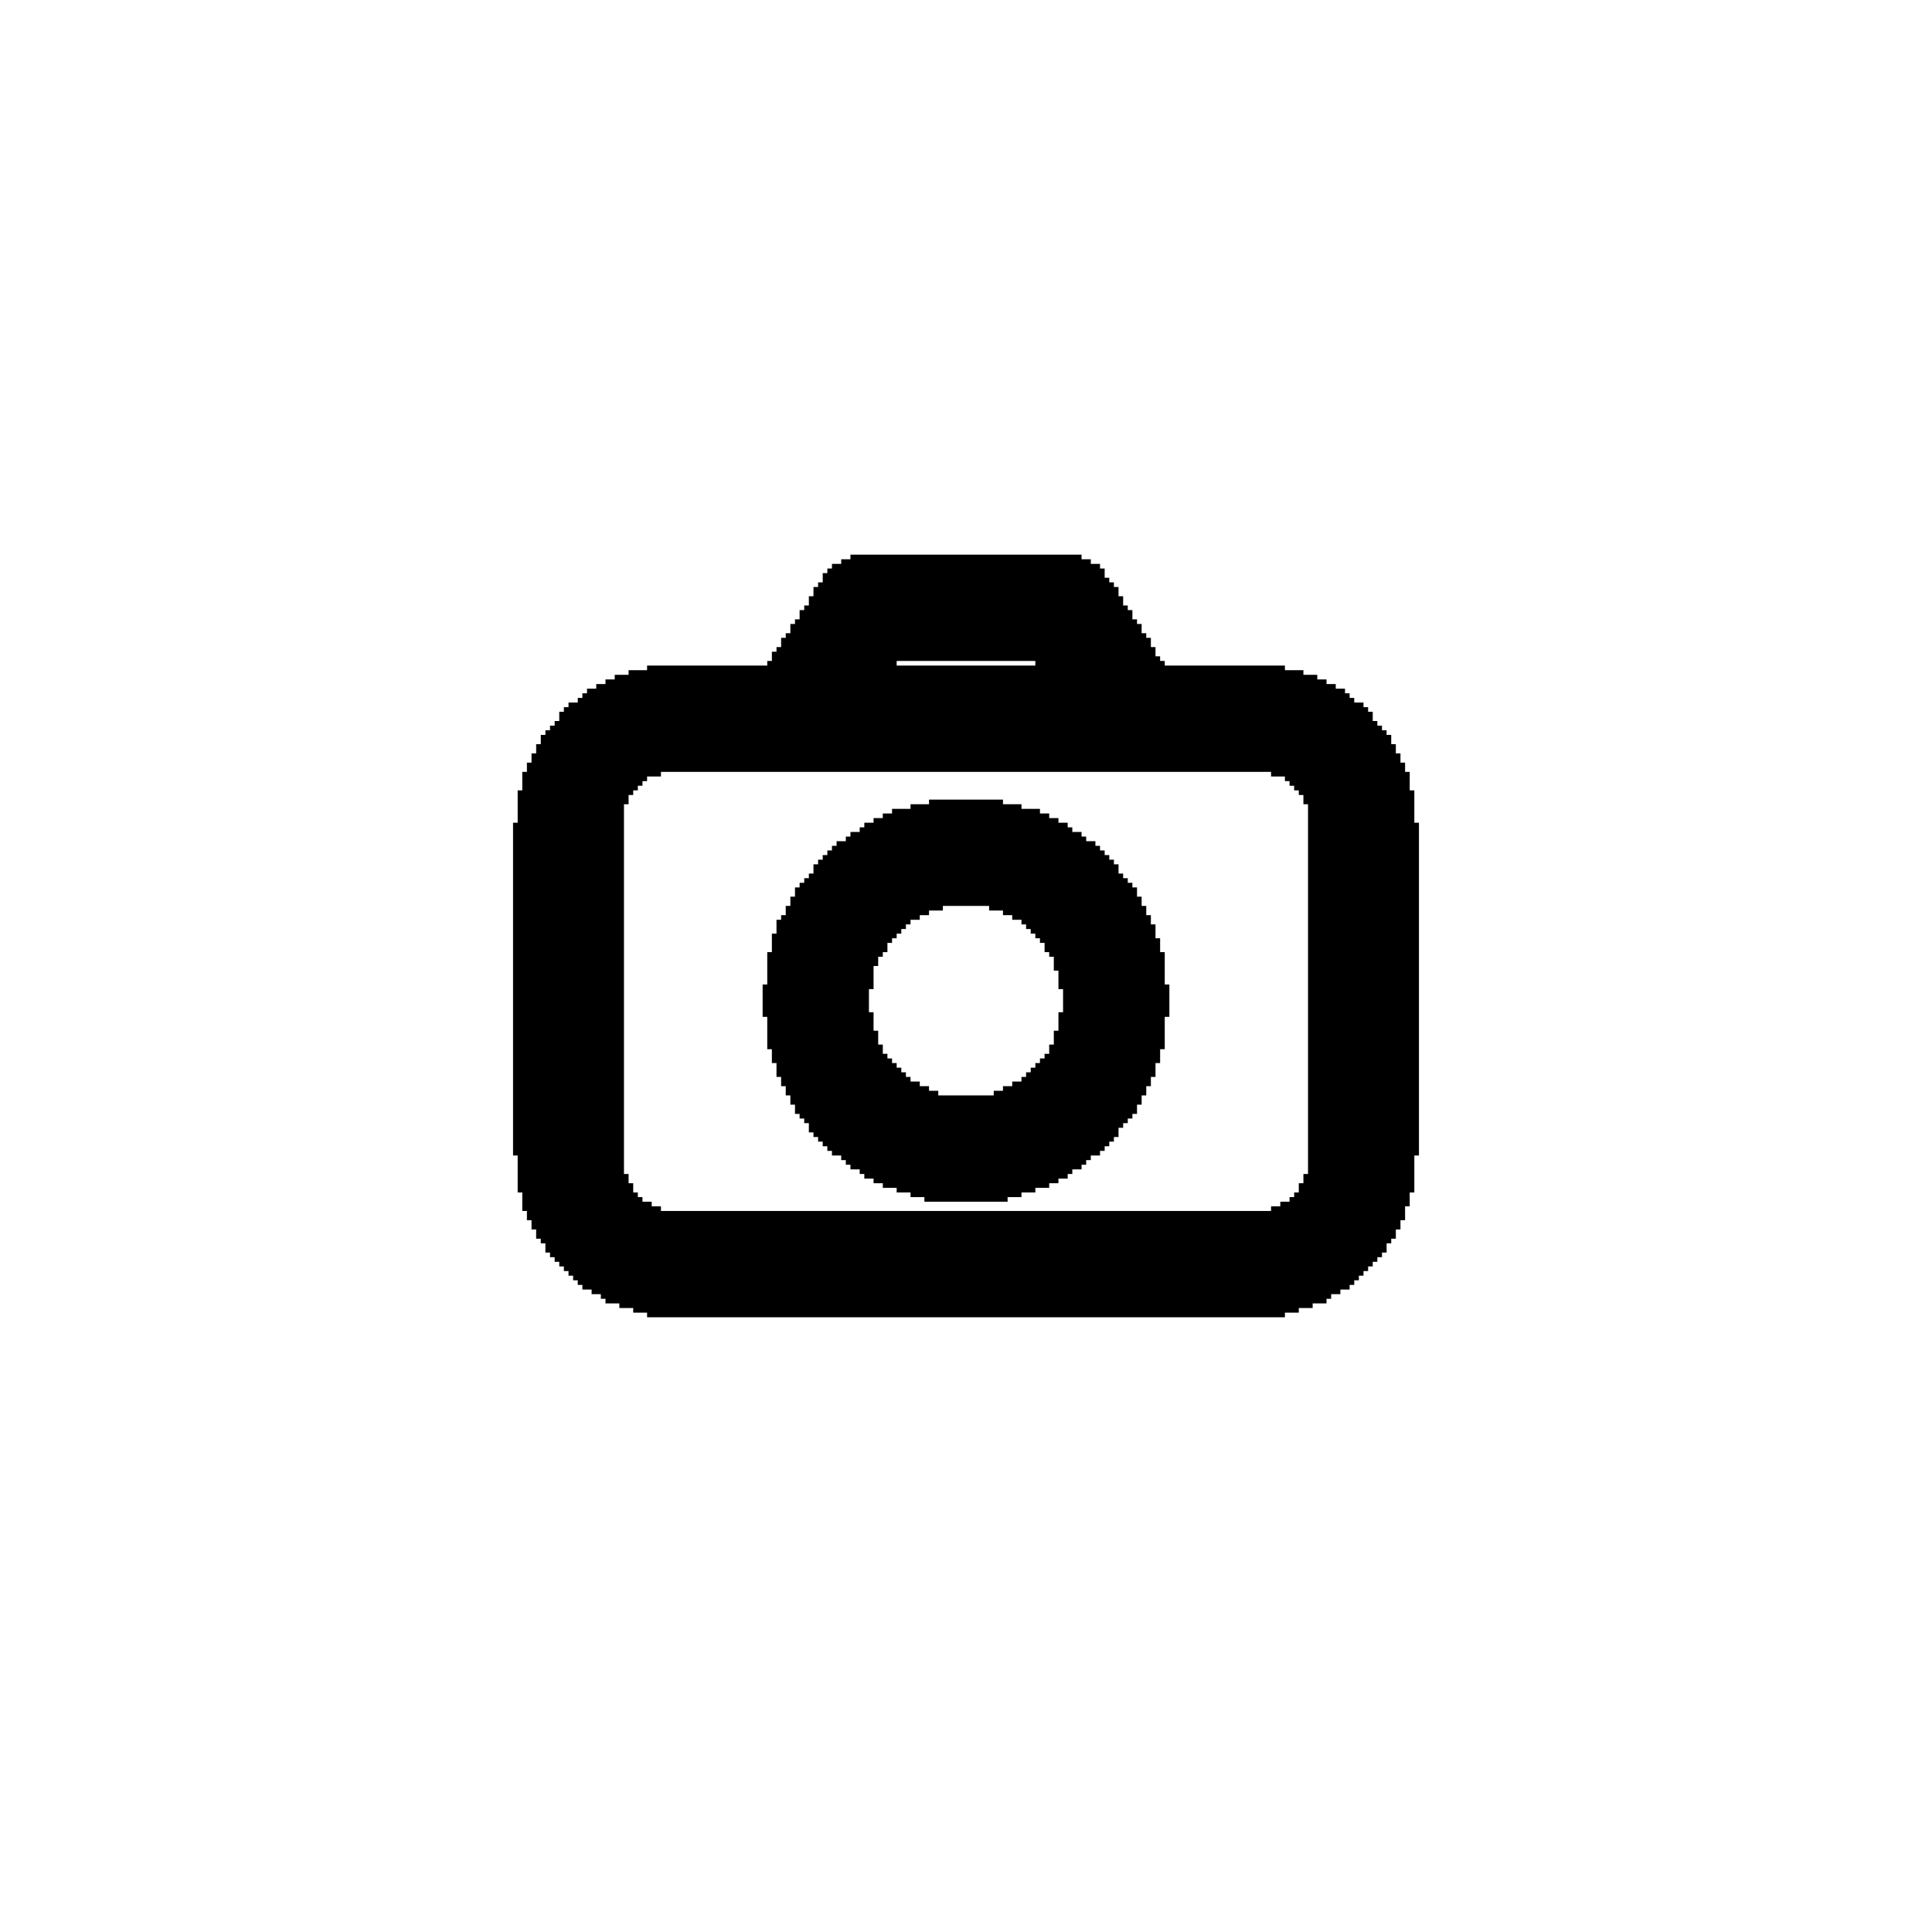
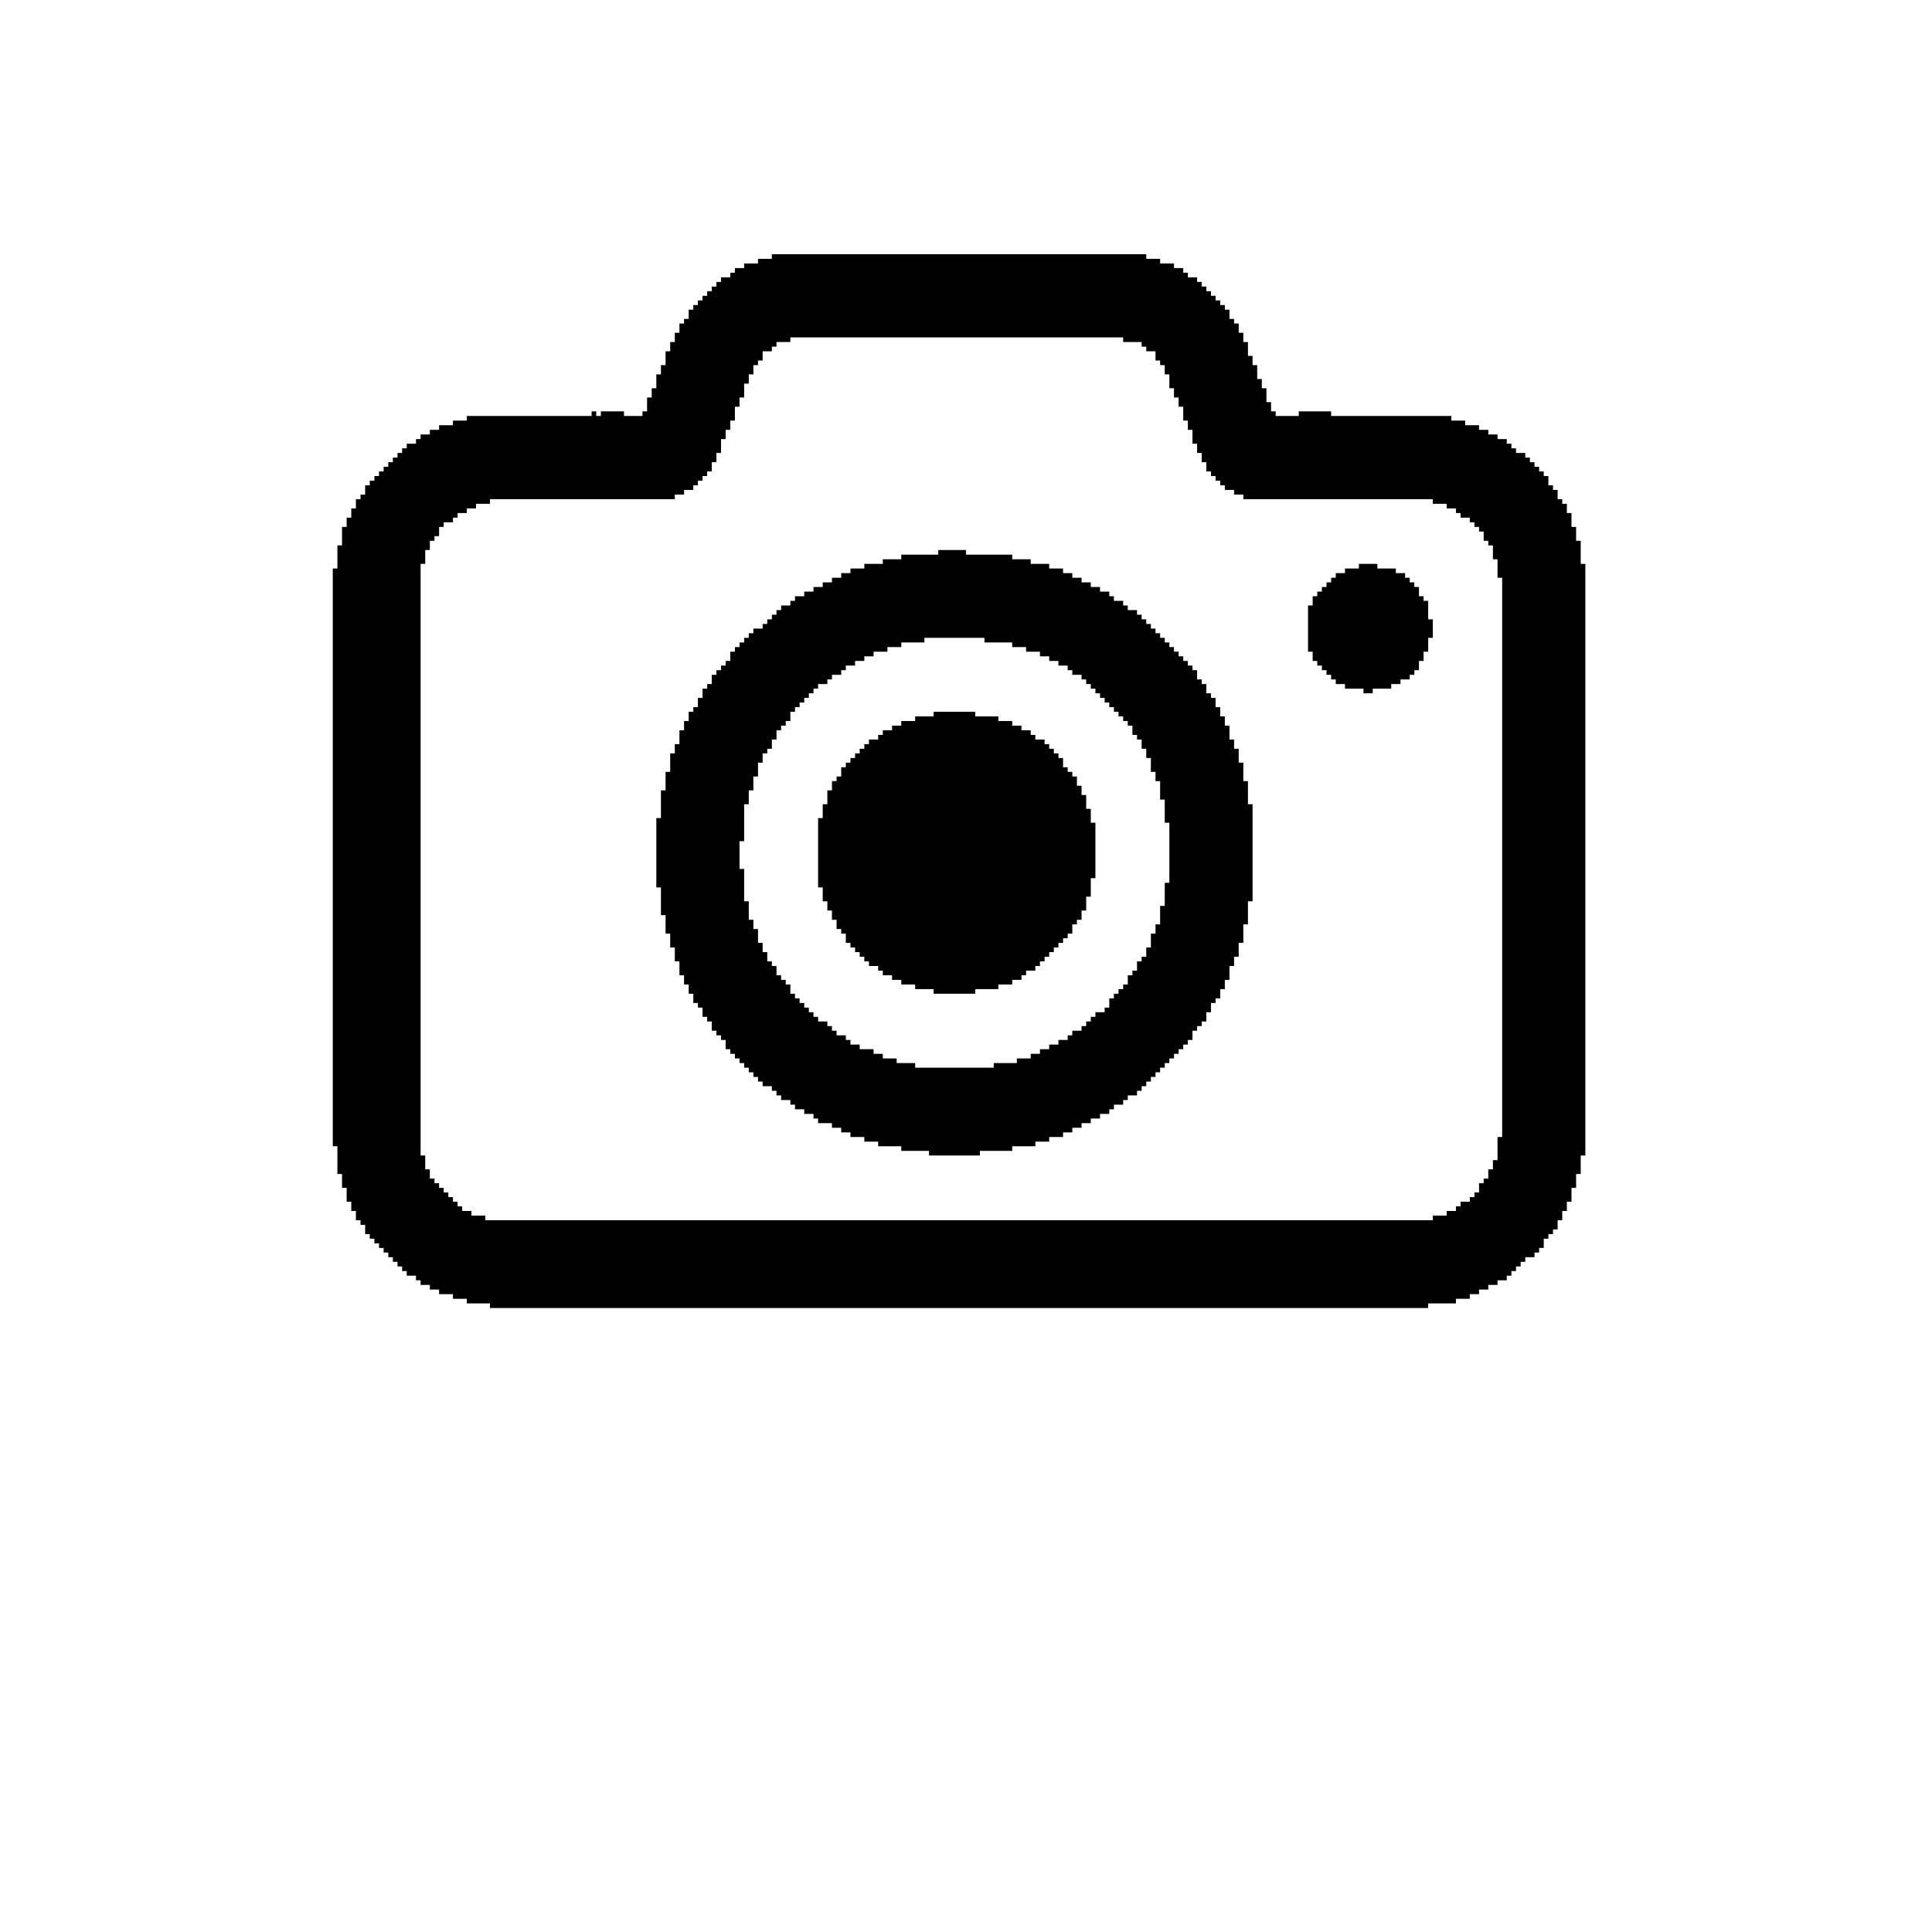
<svg xmlns="http://www.w3.org/2000/svg" viewBox="0 0 418 418">
-   <path fill="currentColor" stroke="none" fill-rule="evenodd" d="M184 120H234V121H184ZM182 121H236V122H182ZM180 122H238V123H180ZM179 123H239V124H179ZM178 124H239V125H178ZM178 125H240V126H178ZM177 126H241V127H177ZM176 127H242V129H176ZM175 129H243V131H175ZM174 131H244V132H174ZM173 132H245V134H173ZM172 134H246V135H172ZM171 135H247V137H171ZM170 137H248V138H170ZM169 138H249V140H169ZM168 140H250V141H168ZM167 141H250V142H167ZM167 142H251V143H167ZM166 143H194V144H166ZM224 143H252V144H224ZM140 144H278V145H140ZM136 145H282V146H136ZM133 146H285V147H133ZM131 147H287V148H131ZM129 148H289V149H129ZM127 149H291V150H127ZM126 150H292V151H126ZM125 151H293V152H125ZM123 152H295V153H123ZM122 153H296V154H122ZM121 154H297V156H121ZM120 156H298V157H120ZM119 157H299V158H119ZM118 158H300V159H118ZM117 159H301V161H117ZM116 161H302V163H116ZM115 163H303V165H115ZM114 165H304V167H114ZM113 167H143V168H113ZM275 167H305V168H275ZM113 168H140V169H113ZM278 168H305V169H278ZM113 169H139V170H113ZM279 169H305V170H279ZM113 170H138V171H113ZM280 170H305V171H280ZM112 171H137V172H112ZM281 171H306V172H281ZM112 172H136V174H112ZM201 173H217V174H201ZM282 172H306V174H282ZM197 174H221V175H197ZM193 175H225V176H193ZM191 176H227V177H191ZM112 174H135V178H112ZM189 177H229V178H189ZM283 174H306V178H283ZM187 178H231V179H187ZM186 179H232V180H186ZM184 180H234V181H184ZM183 181H235V182H183ZM181 182H237V183H181ZM180 183H238V184H180ZM179 184H239V185H179ZM178 185H240V186H178ZM177 186H241V187H177ZM176 187H242V189H176ZM175 189H243V190H175ZM174 190H244V191H174ZM173 191H245V192H173ZM172 192H246V194H172ZM171 194H247V196H171ZM170 196H204V197H170ZM214 196H248V197H214ZM170 197H201V198H170ZM217 197H248V198H217ZM169 198H199V199H169ZM219 198H249V199H219ZM168 199H197V200H168ZM221 199H249V200H221ZM168 200H196V201H168ZM222 200H250V201H222ZM168 201H195V202H168ZM223 201H250V202H223ZM167 202H194V203H167ZM224 202H250V203H224ZM167 203H193V204H167ZM225 203H251V204H225ZM167 204H192V206H167ZM226 204H251V206H226ZM166 206H191V207H166ZM227 206H252V207H227ZM166 207H190V209H166ZM228 207H252V210H228ZM166 209H189V213H166ZM229 210H252V213H229ZM165 213H189V214H165ZM229 213H253V214H229ZM165 214H188V219H165ZM230 214H253V219H230ZM165 219H189V220H165ZM229 219H253V220H229ZM166 220H189V223H166ZM229 220H252V223H229ZM166 223H190V226H166ZM228 223H252V226H228ZM166 226H191V227H166ZM227 226H252V227H227ZM167 227H191V228H167ZM227 227H251V228H227ZM167 228H192V229H167ZM226 228H251V229H226ZM167 229H193V230H167ZM225 229H251V230H225ZM168 230H194V231H168ZM224 230H250V231H224ZM168 231H195V232H168ZM223 231H250V232H223ZM168 232H196V233H168ZM222 232H250V233H222ZM169 233H197V234H169ZM221 233H249V234H221ZM169 234H199V235H169ZM219 234H249V235H219ZM170 235H201V236H170ZM217 235H248V236H217ZM170 236H203V237H170ZM215 236H248V237H215ZM171 237H247V239H171ZM172 239H246V241H172ZM173 241H245V242H173ZM174 242H244V243H174ZM175 243H243V244H175ZM175 244H242V245H175ZM176 245H242V246H176ZM177 246H241V247H177ZM178 247H240V248H178ZM179 248H239V249H179ZM111 178H135V250H111ZM180 249H238V250H180ZM283 178H307V250H283ZM182 250H236V251H182ZM183 251H235V252H183ZM184 252H234V253H184ZM112 250H135V254H112ZM186 253H232V254H186ZM283 250H306V254H283ZM187 254H231V255H187ZM112 254H136V256H112ZM189 255H229V256H189ZM282 254H306V256H282ZM191 256H227V257H191ZM112 256H137V258H112ZM194 257H224V258H194ZM281 256H306V258H281ZM113 258H138V259H113ZM197 258H221V259H197ZM280 258H305V259H280ZM113 259H139V260H113ZM200 259H218V260H200ZM279 259H305V260H279ZM113 260H141V261H113ZM277 260H305V261H277ZM113 261H143V262H113ZM275 261H304V262H275ZM114 262H304V264H114ZM115 264H303V266H115ZM116 266H302V268H116ZM117 268H301V269H117ZM118 269H300V271H118ZM119 271H299V272H119ZM120 272H298V273H120ZM121 273H297V274H121ZM122 274H296V275H122ZM123 275H295V276H123ZM124 276H294V277H124ZM125 277H293V278H125ZM126 278H292V279H126ZM128 279H290V280H128ZM130 280H288V281H130ZM131 281H287V282H131ZM134 282H284V283H134ZM137 283H281V284H137ZM140 284H278V285H140Z" />
+   <path fill="currentColor" stroke="none" fill-rule="evenodd" d="M167 55H248V56H167ZM164 56H251V57H164ZM161 57H254V58H161ZM159 58H256V59H159ZM158 59H257V60H158ZM156 60H259V61H156ZM155 61H260V62H155ZM154 62H261V63H154ZM153 63H262V64H153ZM152 64H263V65H152ZM151 65H264V66H151ZM150 66H265V67H150ZM149 67H266V69H149ZM148 69H267V70H148ZM147 70H268V72H147ZM146 72H269V73H146ZM146 73H171V74H146ZM243 73H269V74H243ZM145 74H168V75H145ZM247 74H270V75H247ZM145 75H167V76H145ZM248 75H270V76H248ZM250 76H270V77H250ZM144 76H165V78H144ZM250 77H271V78H250ZM144 78H164V79H144ZM251 78H271V79H251ZM143 79H163V81H143ZM252 79H272V81H252ZM253 81H272V82H253ZM142 81H162V83H142ZM142 83H161V84H142ZM253 82H273V84H253ZM141 84H161V86H141ZM254 84H274V86H254ZM255 86H274V87H255ZM140 86H160V88H140ZM255 87H275V88H255ZM140 88H159V89H140ZM256 88H275V89H256ZM128 89H129V90H128ZM130 89H135V90H130ZM139 89H159V90H139ZM256 89H276V90H256ZM281 89H288V90H281ZM101 90H159V91H101ZM256 90H314V91H256ZM98 91H158V92H98ZM257 91H317V92H257ZM95 92H158V93H95ZM257 92H320V93H257ZM93 93H157V94H93ZM258 93H322V94H258ZM91 94H157V95H91ZM258 94H324V95H258ZM90 95H156V96H90ZM258 95H326V96H258ZM88 96H156V97H88ZM259 96H327V97H259ZM87 97H156V98H87ZM259 97H328V98H259ZM86 98H155V99H86ZM260 98H330V99H260ZM85 99H155V100H85ZM260 99H331V100H260ZM84 100H154V101H84ZM261 100H332V101H261ZM83 101H154V102H83ZM261 101H333V102H261ZM82 102H153V103H82ZM262 102H334V103H262ZM81 103H152V104H81ZM263 103H335V104H263ZM80 104H151V105H80ZM264 104H335V105H264ZM79 105H150V106H79ZM265 105H336V106H265ZM79 106H148V107H79ZM267 106H337V107H267ZM78 107H146V108H78ZM269 107H337V108H269ZM77 108H106V109H77ZM310 108H338V109H310ZM77 109H103V110H77ZM313 109H339V110H313ZM76 110H101V111H76ZM315 110H339V111H315ZM76 111H99V112H76ZM316 111H340V112H316ZM75 112H98V113H75ZM318 112H340V113H318ZM75 113H96V114H75ZM319 113H340V114H319ZM320 114H341V115H320ZM74 114H95V116H74ZM74 116H94V117H74ZM321 115H341V117H321ZM74 117H93V118H74ZM322 117H342V118H322ZM73 118H93V119H73ZM203 119H209V120H203ZM195 120H219V121H195ZM323 118H342V121H323ZM73 119H92V122H73ZM191 121H223V122H191ZM324 121H342V122H324ZM73 122H91V123H73ZM187 122H227V123H187ZM294 122H298V123H294ZM184 123H230V124H184ZM291 123H302V124H291ZM182 124H232V125H182ZM289 124H304V125H289ZM324 122H343V125H324ZM180 125H234V126H180ZM288 125H305V126H288ZM178 126H236V127H178ZM287 126H306V127H287ZM176 127H238V128H176ZM286 127H307V128H286ZM174 128H240V129H174ZM285 128H307V129H285ZM172 129H241V130H172ZM284 129H308V130H284ZM171 130H243V131H171ZM284 130H309V131H284ZM169 131H244V132H169ZM168 132H246V133H168ZM167 133H247V134H167ZM283 131H309V134H283ZM166 134H248V135H166ZM165 135H249V136H165ZM163 136H250V137H163ZM162 137H251V138H162ZM283 134H310V138H283ZM161 138H200V139H161ZM213 138H252V139H213ZM160 139H195V140H160ZM219 139H253V140H219ZM159 140H192V141H159ZM222 140H254V141H222ZM283 138H309V141H283ZM158 141H189V142H158ZM225 141H255V142H225ZM158 142H187V143H158ZM227 142H256V143H227ZM284 141H308V143H284ZM157 143H185V144H157ZM229 143H257V144H229ZM285 143H307V144H285ZM156 144H183V145H156ZM231 144H258V145H231ZM286 144H307V145H286ZM155 145H182V146H155ZM232 145H259V146H232ZM287 145H306V146H287ZM154 146H180V147H154ZM234 146H259V147H234ZM288 146H305V147H288ZM154 147H179V148H154ZM235 147H260V148H235ZM289 147H303V148H289ZM153 148H177V149H153ZM236 148H261V149H236ZM291 148H301V149H291ZM152 149H176V150H152ZM237 149H261V150H237ZM295 149H297V150H295ZM152 150H175V151H152ZM238 150H262V151H238ZM151 151H174V152H151ZM239 151H263V152H239ZM151 152H173V153H151ZM240 152H263V153H240ZM150 153H172V154H150ZM241 153H264V154H241ZM202 154H211V155H202ZM242 154H264V155H242ZM149 154H171V156H149ZM198 155H216V156H198ZM243 155H265V156H243ZM148 156H170V157H148ZM195 156H219V157H195ZM244 156H265V157H244ZM148 157H169V158H148ZM193 157H221V158H193ZM191 158H223V159H191ZM245 157H266V159H245ZM147 158H168V160H147ZM190 159H224V160H190ZM246 159H266V160H246ZM147 160H167V161H147ZM188 160H226V161H188ZM146 161H167V162H146ZM187 161H227V162H187ZM247 160H267V162H247ZM146 162H166V163H146ZM186 162H228V163H186ZM185 163H229V164H185ZM248 162H268V164H248ZM145 163H165V165H145ZM184 164H230V165H184ZM249 164H268V165H249ZM183 165H230V166H183ZM145 165H164V167H145ZM182 166H231V167H182ZM249 165H269V167H249ZM144 167H164V168H144ZM182 167H232V168H182ZM181 168H233V169H181ZM250 167H269V169H250ZM180 169H233V170H180ZM144 168H163V171H144ZM180 170H234V171H180ZM179 171H234V172H179ZM251 169H270V173H251ZM143 171H162V174H143ZM179 172H235V174H179ZM252 173H270V174H252ZM178 174H235V175H178ZM143 174H161V177H143ZM178 175H236V177H178ZM177 177H236V178H177ZM252 174H271V178H252ZM142 177H161V182H142ZM142 182H160V188H142ZM177 178H237V190H177ZM253 178H271V191H253ZM142 188H161V192H142ZM177 190H236V192H177ZM178 192H236V194H178ZM143 192H161V195H143ZM178 194H235V195H178ZM252 191H271V195H252ZM252 195H270V196H252ZM179 195H235V197H179ZM143 195H162V198H143ZM144 198H162V199H144ZM180 197H234V199H180ZM181 199H233V200H181ZM251 196H270V200H251ZM144 199H163V201H144ZM181 200H232V201H181ZM144 201H164V202H144ZM182 201H232V202H182ZM250 200H269V202H250ZM183 202H231V203H183ZM145 202H164V204H145ZM183 203H230V204H183ZM249 202H269V204H249ZM145 204H165V205H145ZM184 204H229V205H184ZM249 204H268V205H249ZM146 205H165V206H146ZM185 205H228V206H185ZM186 206H227V207H186ZM248 205H268V207H248ZM146 206H166V208H146ZM187 207H226V208H187ZM247 207H267V208H247ZM147 208H167V209H147ZM188 208H225V209H188ZM246 208H267V209H246ZM190 209H224V210H190ZM246 209H266V210H246ZM147 209H168V211H147ZM191 210H222V211H191ZM245 210H266V211H245ZM148 211H169V212H148ZM193 211H221V212H193ZM244 211H266V212H244ZM148 212H170V213H148ZM195 212H219V213H195ZM244 212H265V213H244ZM198 213H216V214H198ZM243 213H265V214H243ZM149 213H171V215H149ZM202 214H211V215H202ZM242 214H264V215H242ZM150 215H172V216H150ZM241 215H264V216H241ZM150 216H173V217H150ZM240 216H263V217H240ZM151 217H174V218H151ZM240 217H262V218H240ZM152 218H175V219H152ZM239 218H262V219H239ZM152 219H176V220H152ZM237 219H261V220H237ZM153 220H177V221H153ZM236 220H261V221H236ZM154 221H179V222H154ZM235 221H260V222H235ZM154 222H180V223H154ZM234 222H259V223H234ZM155 223H181V224H155ZM232 223H258V224H232ZM156 224H183V225H156ZM231 224H258V225H231ZM157 225H184V226H157ZM229 225H257V226H229ZM157 226H186V227H157ZM227 226H256V227H227ZM158 227H189V228H158ZM225 227H255V228H225ZM159 228H191V229H159ZM223 228H254V229H223ZM160 229H194V230H160ZM220 229H253V230H220ZM161 230H198V231H161ZM215 230H252V231H215ZM162 231H251V232H162ZM163 232H250V233H163ZM164 233H249V234H164ZM165 234H248V235H165ZM167 235H247V236H167ZM168 236H246V237H168ZM169 237H244V238H169ZM171 238H243V239H171ZM172 239H241V240H172ZM174 240H240V241H174ZM176 241H238V242H176ZM177 242H236V243H177ZM180 243H234V244H180ZM182 244H232V245H182ZM184 245H230V246H184ZM325 125H343V246H325ZM187 246H227V247H187ZM72 123H91V248H72ZM190 247H224V248H190ZM195 248H219V249H195ZM73 248H91V250H73ZM201 249H212V250H201ZM324 246H343V250H324ZM324 250H342V251H324ZM73 250H92V253H73ZM323 251H342V253H323ZM73 253H93V254H73ZM322 253H342V254H322ZM74 254H93V255H74ZM322 254H341V255H322ZM74 255H94V256H74ZM321 255H341V256H321ZM74 256H95V257H74ZM320 256H341V257H320ZM75 257H96V258H75ZM320 257H340V258H320ZM75 258H97V259H75ZM319 258H340V259H319ZM75 259H98V260H75ZM318 259H340V260H318ZM76 260H99V261H76ZM316 260H339V261H316ZM76 261H100V262H76ZM315 261H339V262H315ZM77 262H102V263H77ZM313 262H338V263H313ZM77 263H105V264H77ZM310 263H338V264H310ZM78 264H337V265H78ZM79 265H337V266H79ZM79 266H336V267H79ZM80 267H335V268H80ZM81 268H334V269H81ZM82 269H334V270H82ZM83 270H333V271H83ZM84 271H332V272H84ZM85 272H330V273H85ZM86 273H329V274H86ZM87 274H328V275H87ZM88 275H327V276H88ZM90 276H326V277H90ZM91 277H324V278H91ZM93 278H322V279H93ZM95 279H320V280H95ZM98 280H318V281H98ZM101 281H315V282H101ZM106 282H309V283H106Z" />
</svg>
